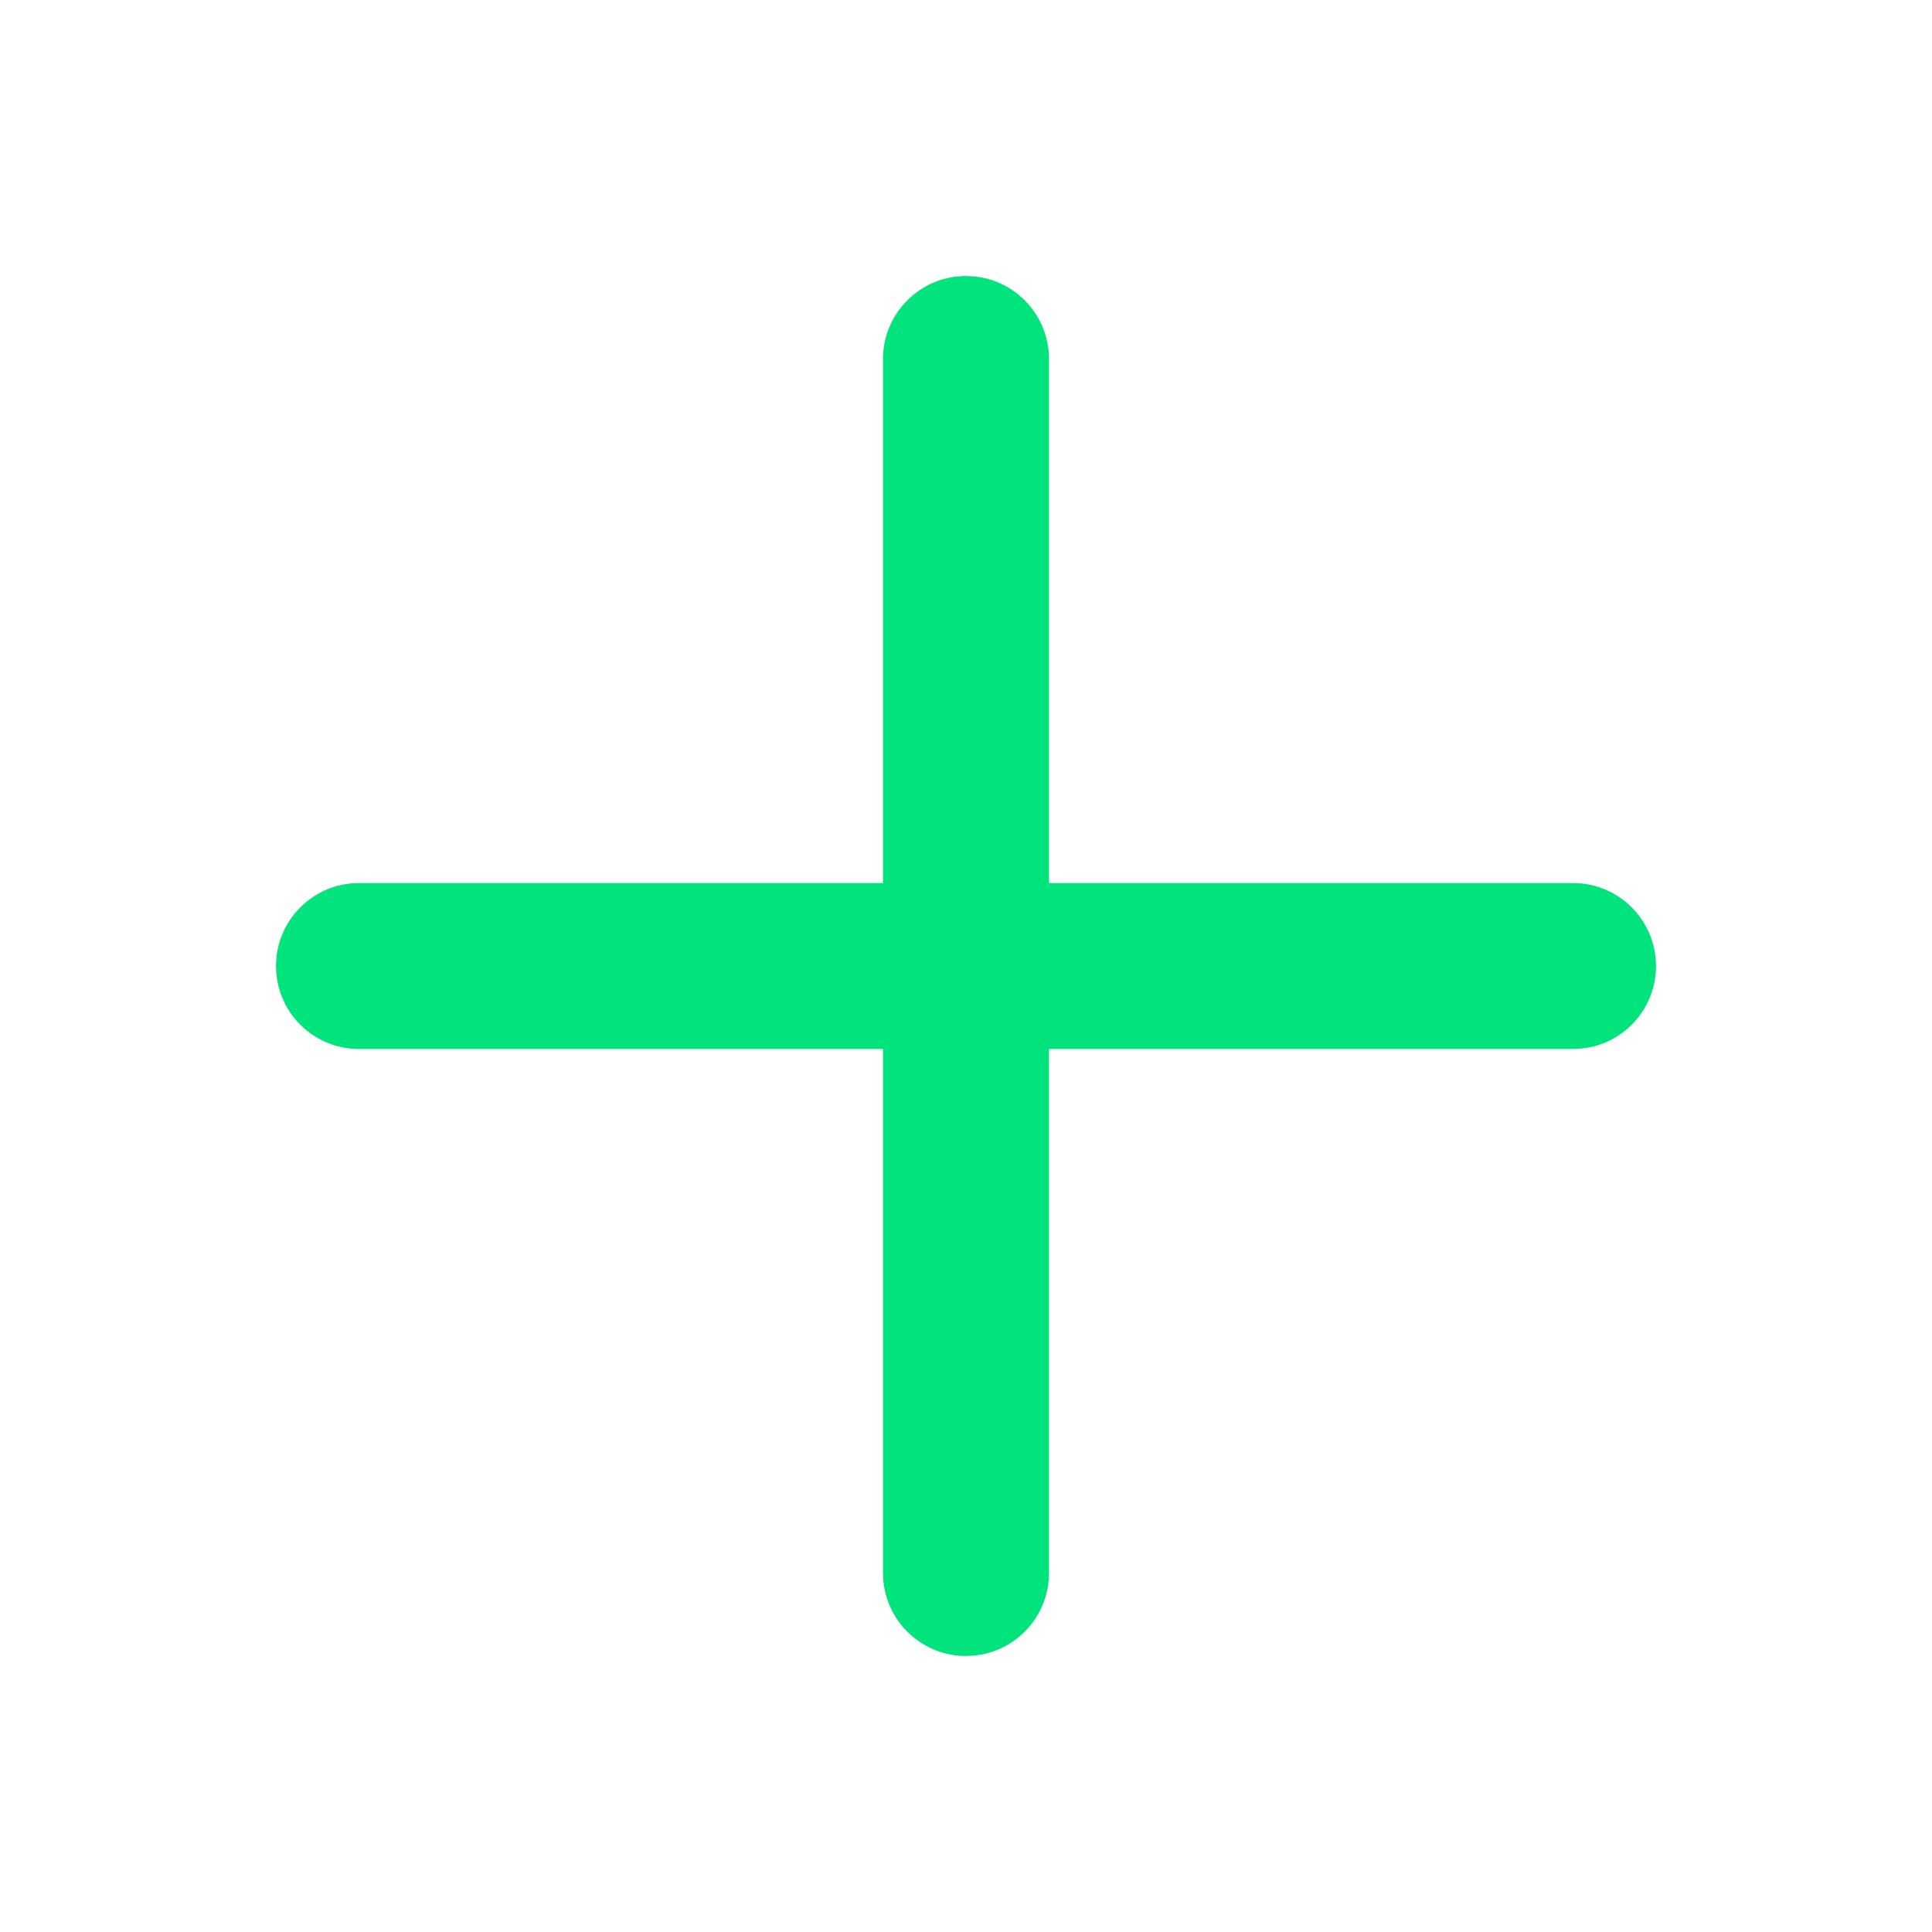
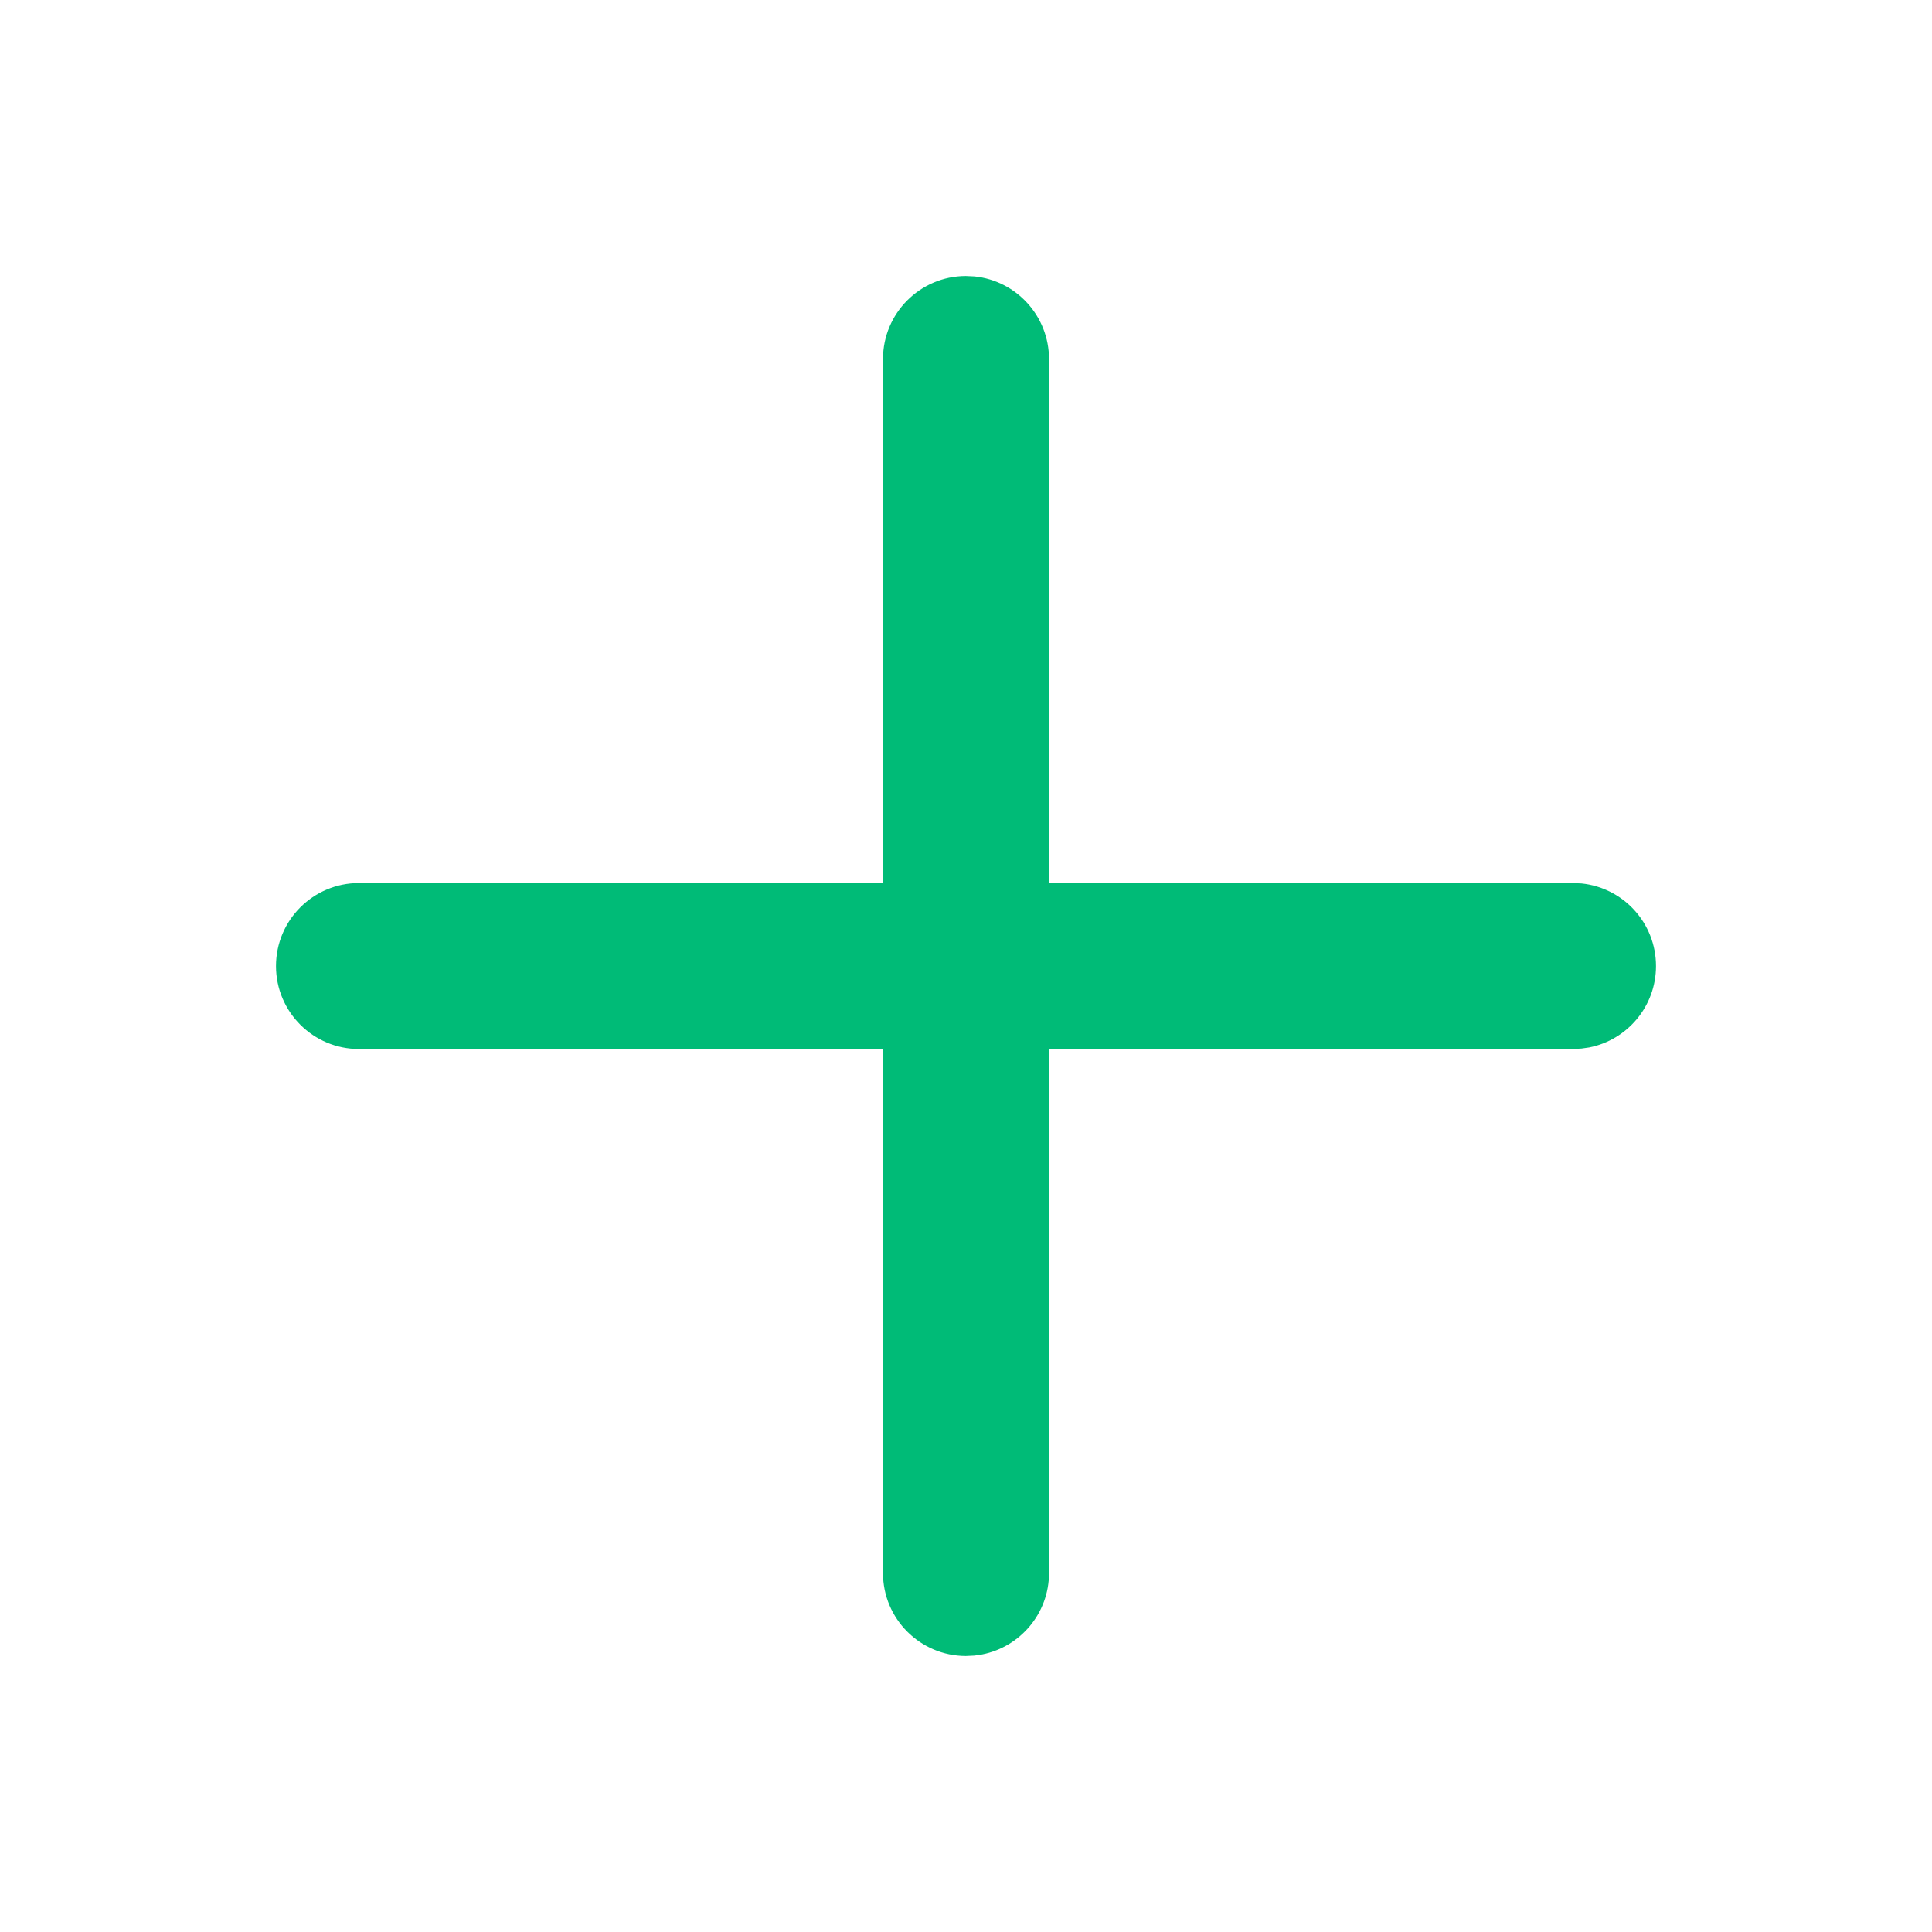
<svg xmlns="http://www.w3.org/2000/svg" width="28" height="28" viewBox="0 0 28 28" fill="none">
-   <path d="M14.124 4.006C14.73 4.068 15.203 4.581 15.203 5.203V12.798H22.793L22.921 12.804C23.527 12.866 24 13.378 24 14.001C24 14.584 23.584 15.071 23.033 15.18L22.921 15.196L22.793 15.203H15.203V22.798C15.203 23.381 14.787 23.868 14.235 23.977L14.124 23.994L13.997 24C13.335 23.998 12.797 23.461 12.797 22.798V15.203H5.203C4.539 15.203 4 14.665 4 14.001C4 13.336 4.539 12.798 5.203 12.798H12.797V5.203C12.797 4.54 13.335 4.002 13.997 4L14.124 4.006Z" fill="#01E47D" />
+   <path d="M14.124 4.006C14.73 4.068 15.203 4.581 15.203 5.203V12.798H22.793L22.921 12.804C23.527 12.866 24 13.378 24 14.001C24 14.584 23.584 15.071 23.033 15.18L22.921 15.196L22.793 15.203H15.203V22.798C15.203 23.381 14.787 23.868 14.235 23.977L14.124 23.994L13.997 24C13.335 23.998 12.797 23.461 12.797 22.798V15.203H5.203C4.539 15.203 4 14.665 4 14.001C4 13.336 4.539 12.798 5.203 12.798H12.797V5.203C12.797 4.54 13.335 4.002 13.997 4L14.124 4.006Z" fill="#00BB77" />
</svg>
